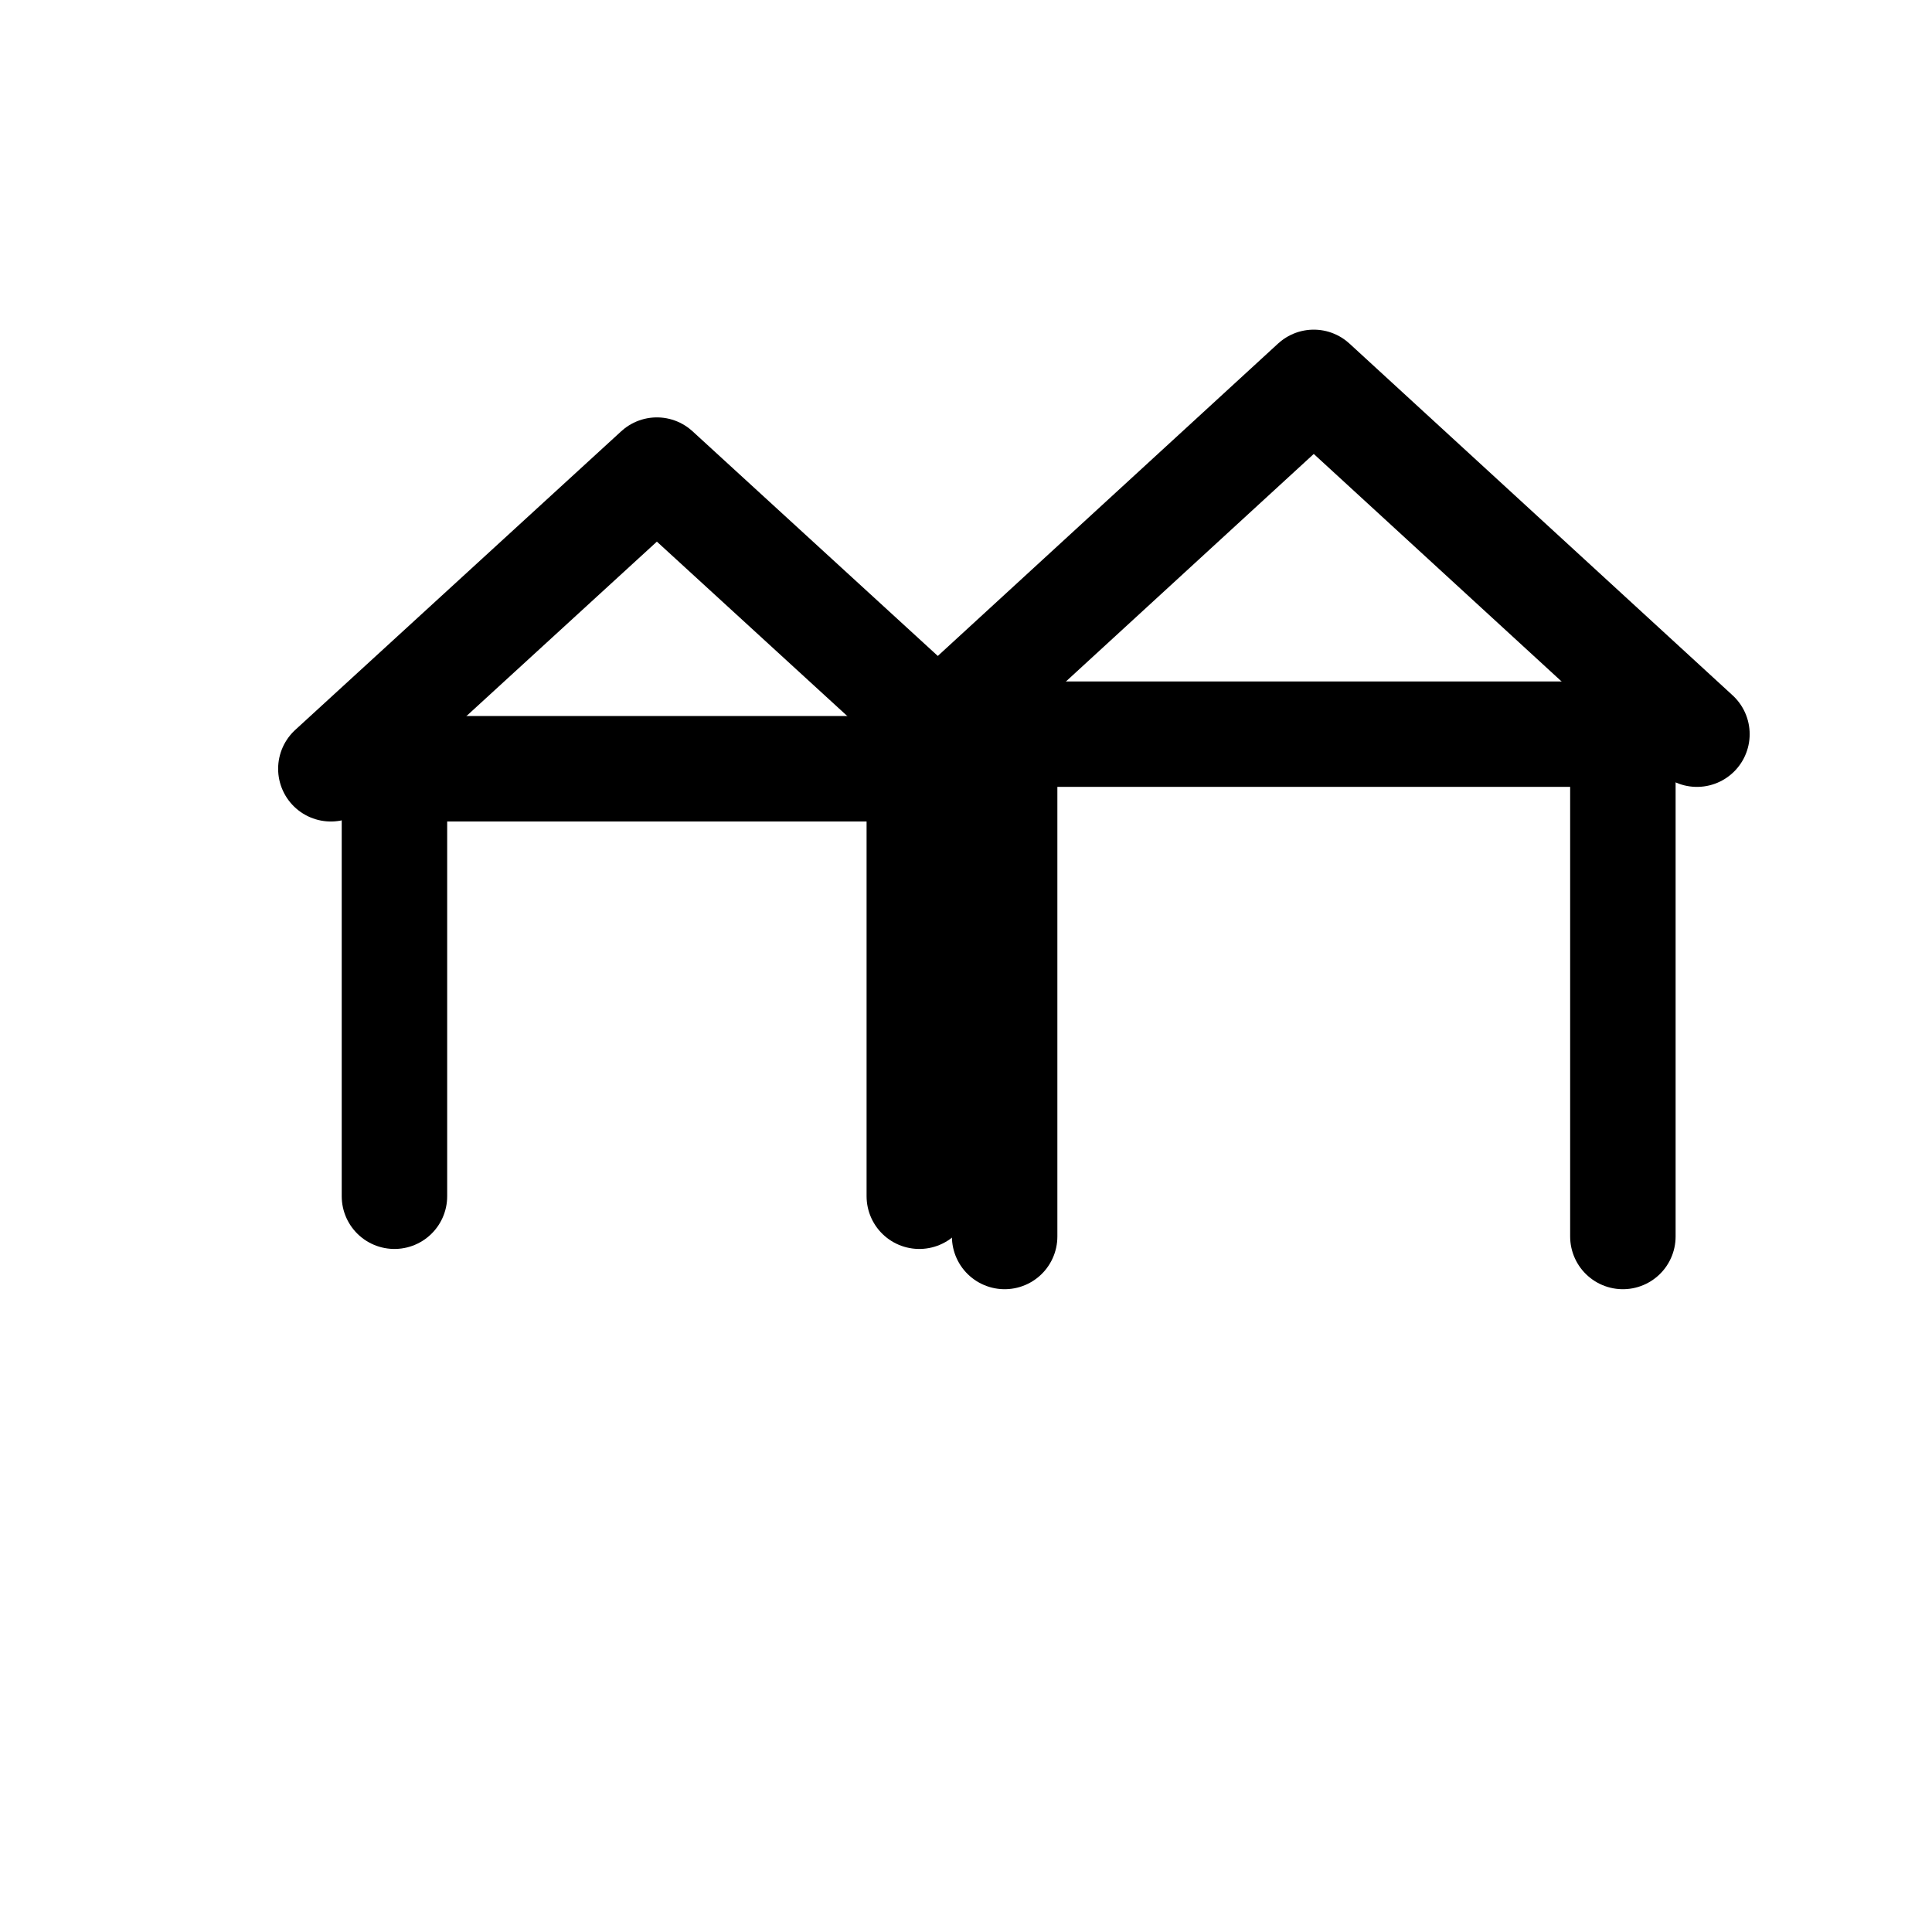
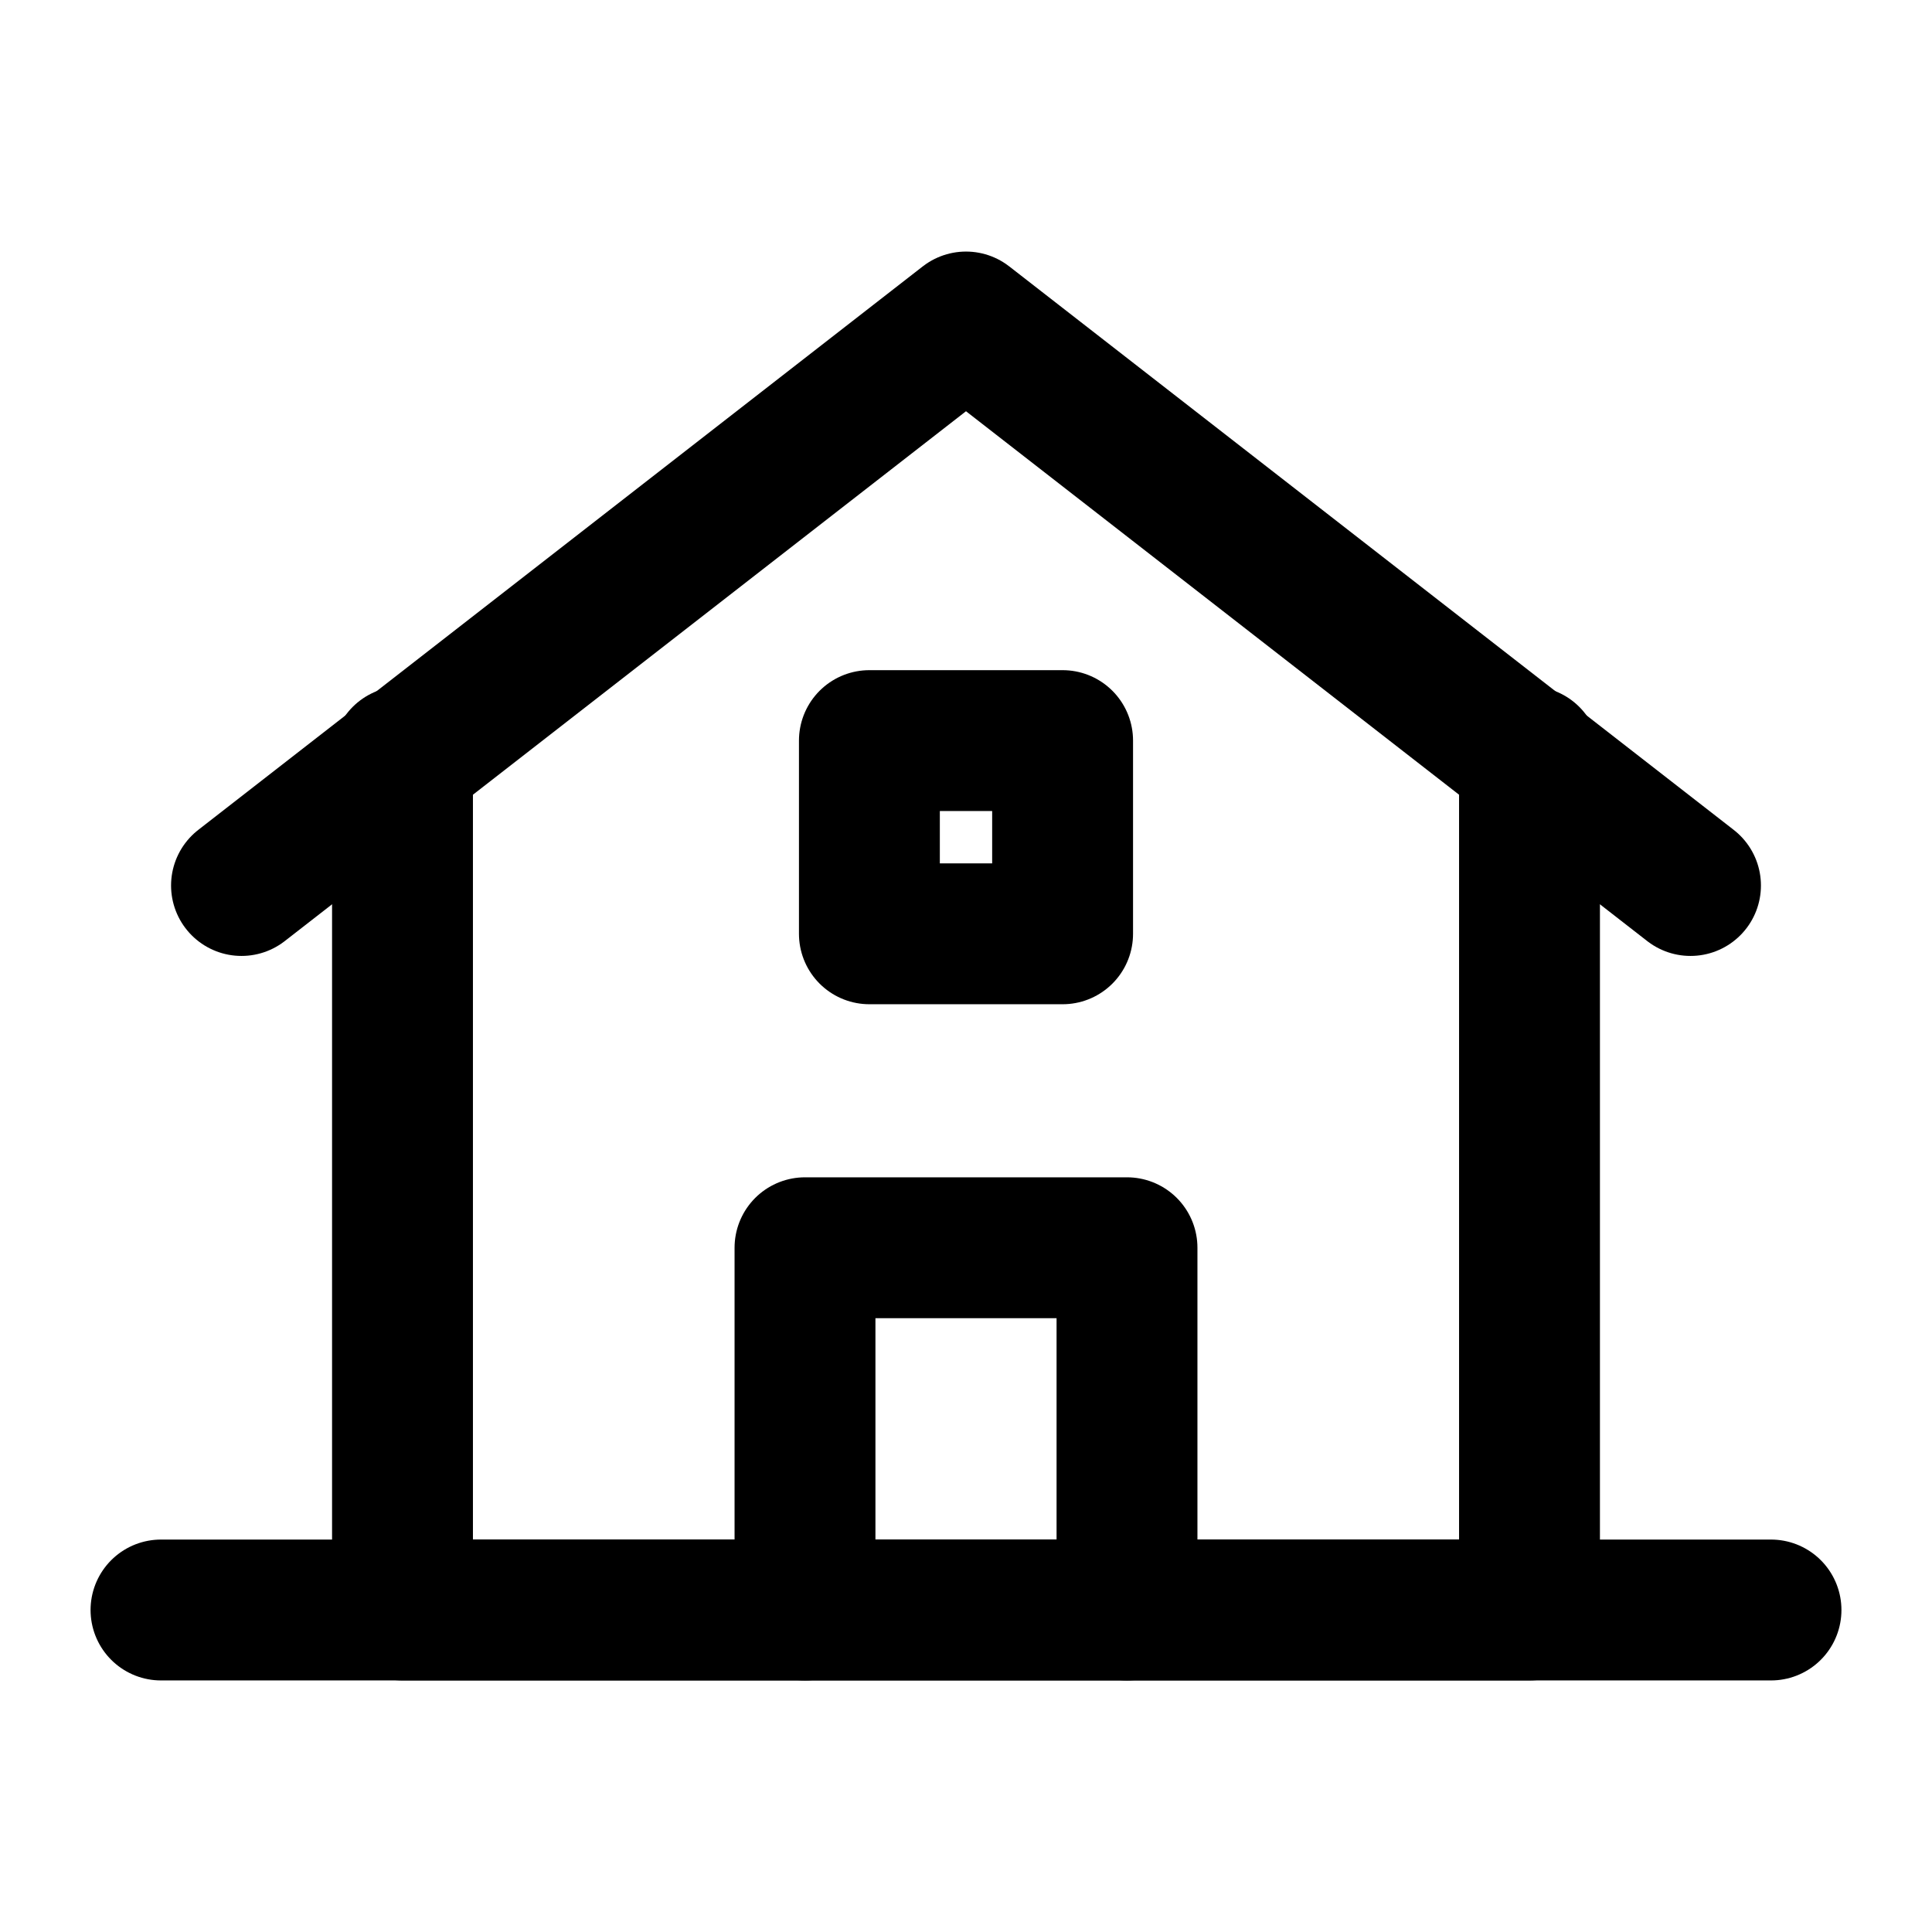
- <svg xmlns="http://www.w3.org/2000/svg" viewBox="0 0 24 24" fill="none" stroke="currentColor" stroke-linecap="round" stroke-linejoin="round">
-   <path d="M4.9 14.86 L4.9 9.55 L11.42 9.55 L11.42 14.86" stroke-width="1.31" />
-   <path d="M4.11 9.55 L8.16 5.84 L12.21 9.55" stroke-width="1.31" />
-   <path d="M12.48 15.36 L12.48 9.12 L20.16 9.12 L20.16 15.36" stroke-width="1.31" />
-   <path d="M11.56 9.12 L16.32 4.75 L21.08 9.12" stroke-width="1.31" />
+ <svg xmlns="http://www.w3.org/2000/svg" viewBox="0 0 24 24" fill="none" stroke="currentColor" stroke-width="1.75" stroke-linecap="round" stroke-linejoin="round">
+   <path d="M3 11 12 4l9 7" />
+   <path d="M5 9.4V20h14V9.4" />
+   <path d="M10 20v-4.5h4V20" />
+   <path d="M10.8 9.2h2.4v2.4h-2.4z" />
+   <path d="M2 20h20" />
</svg>
